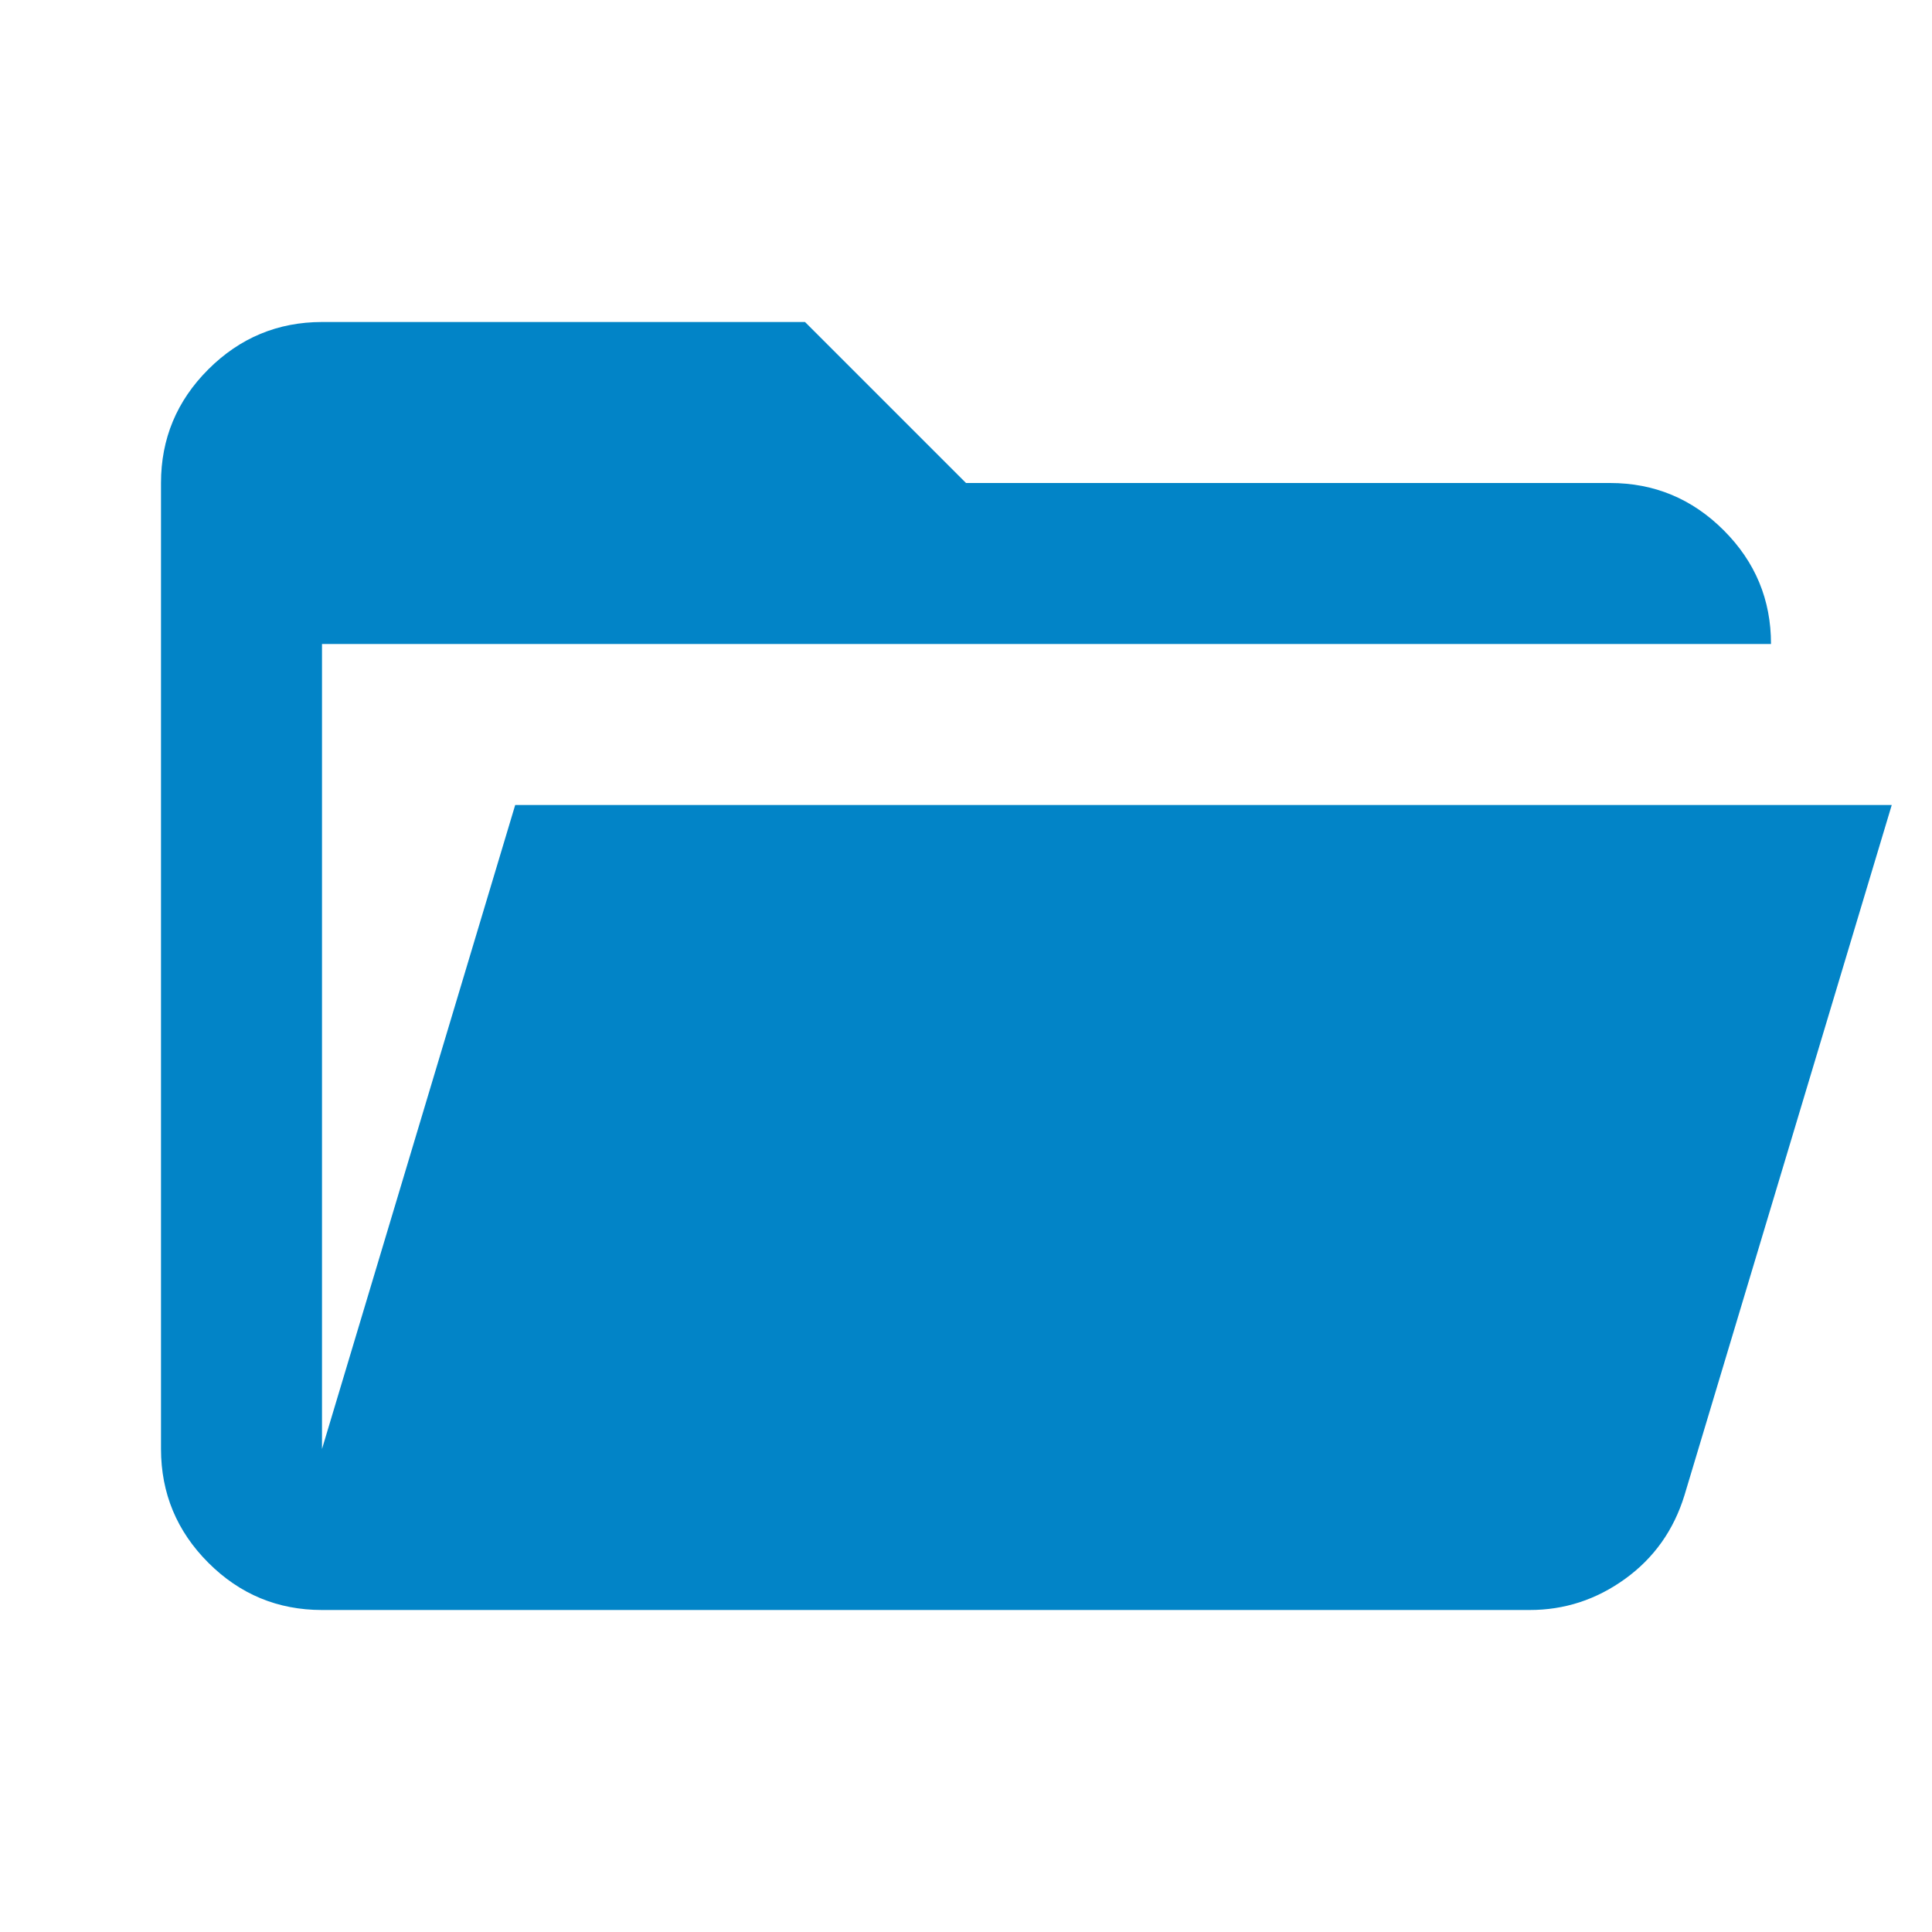
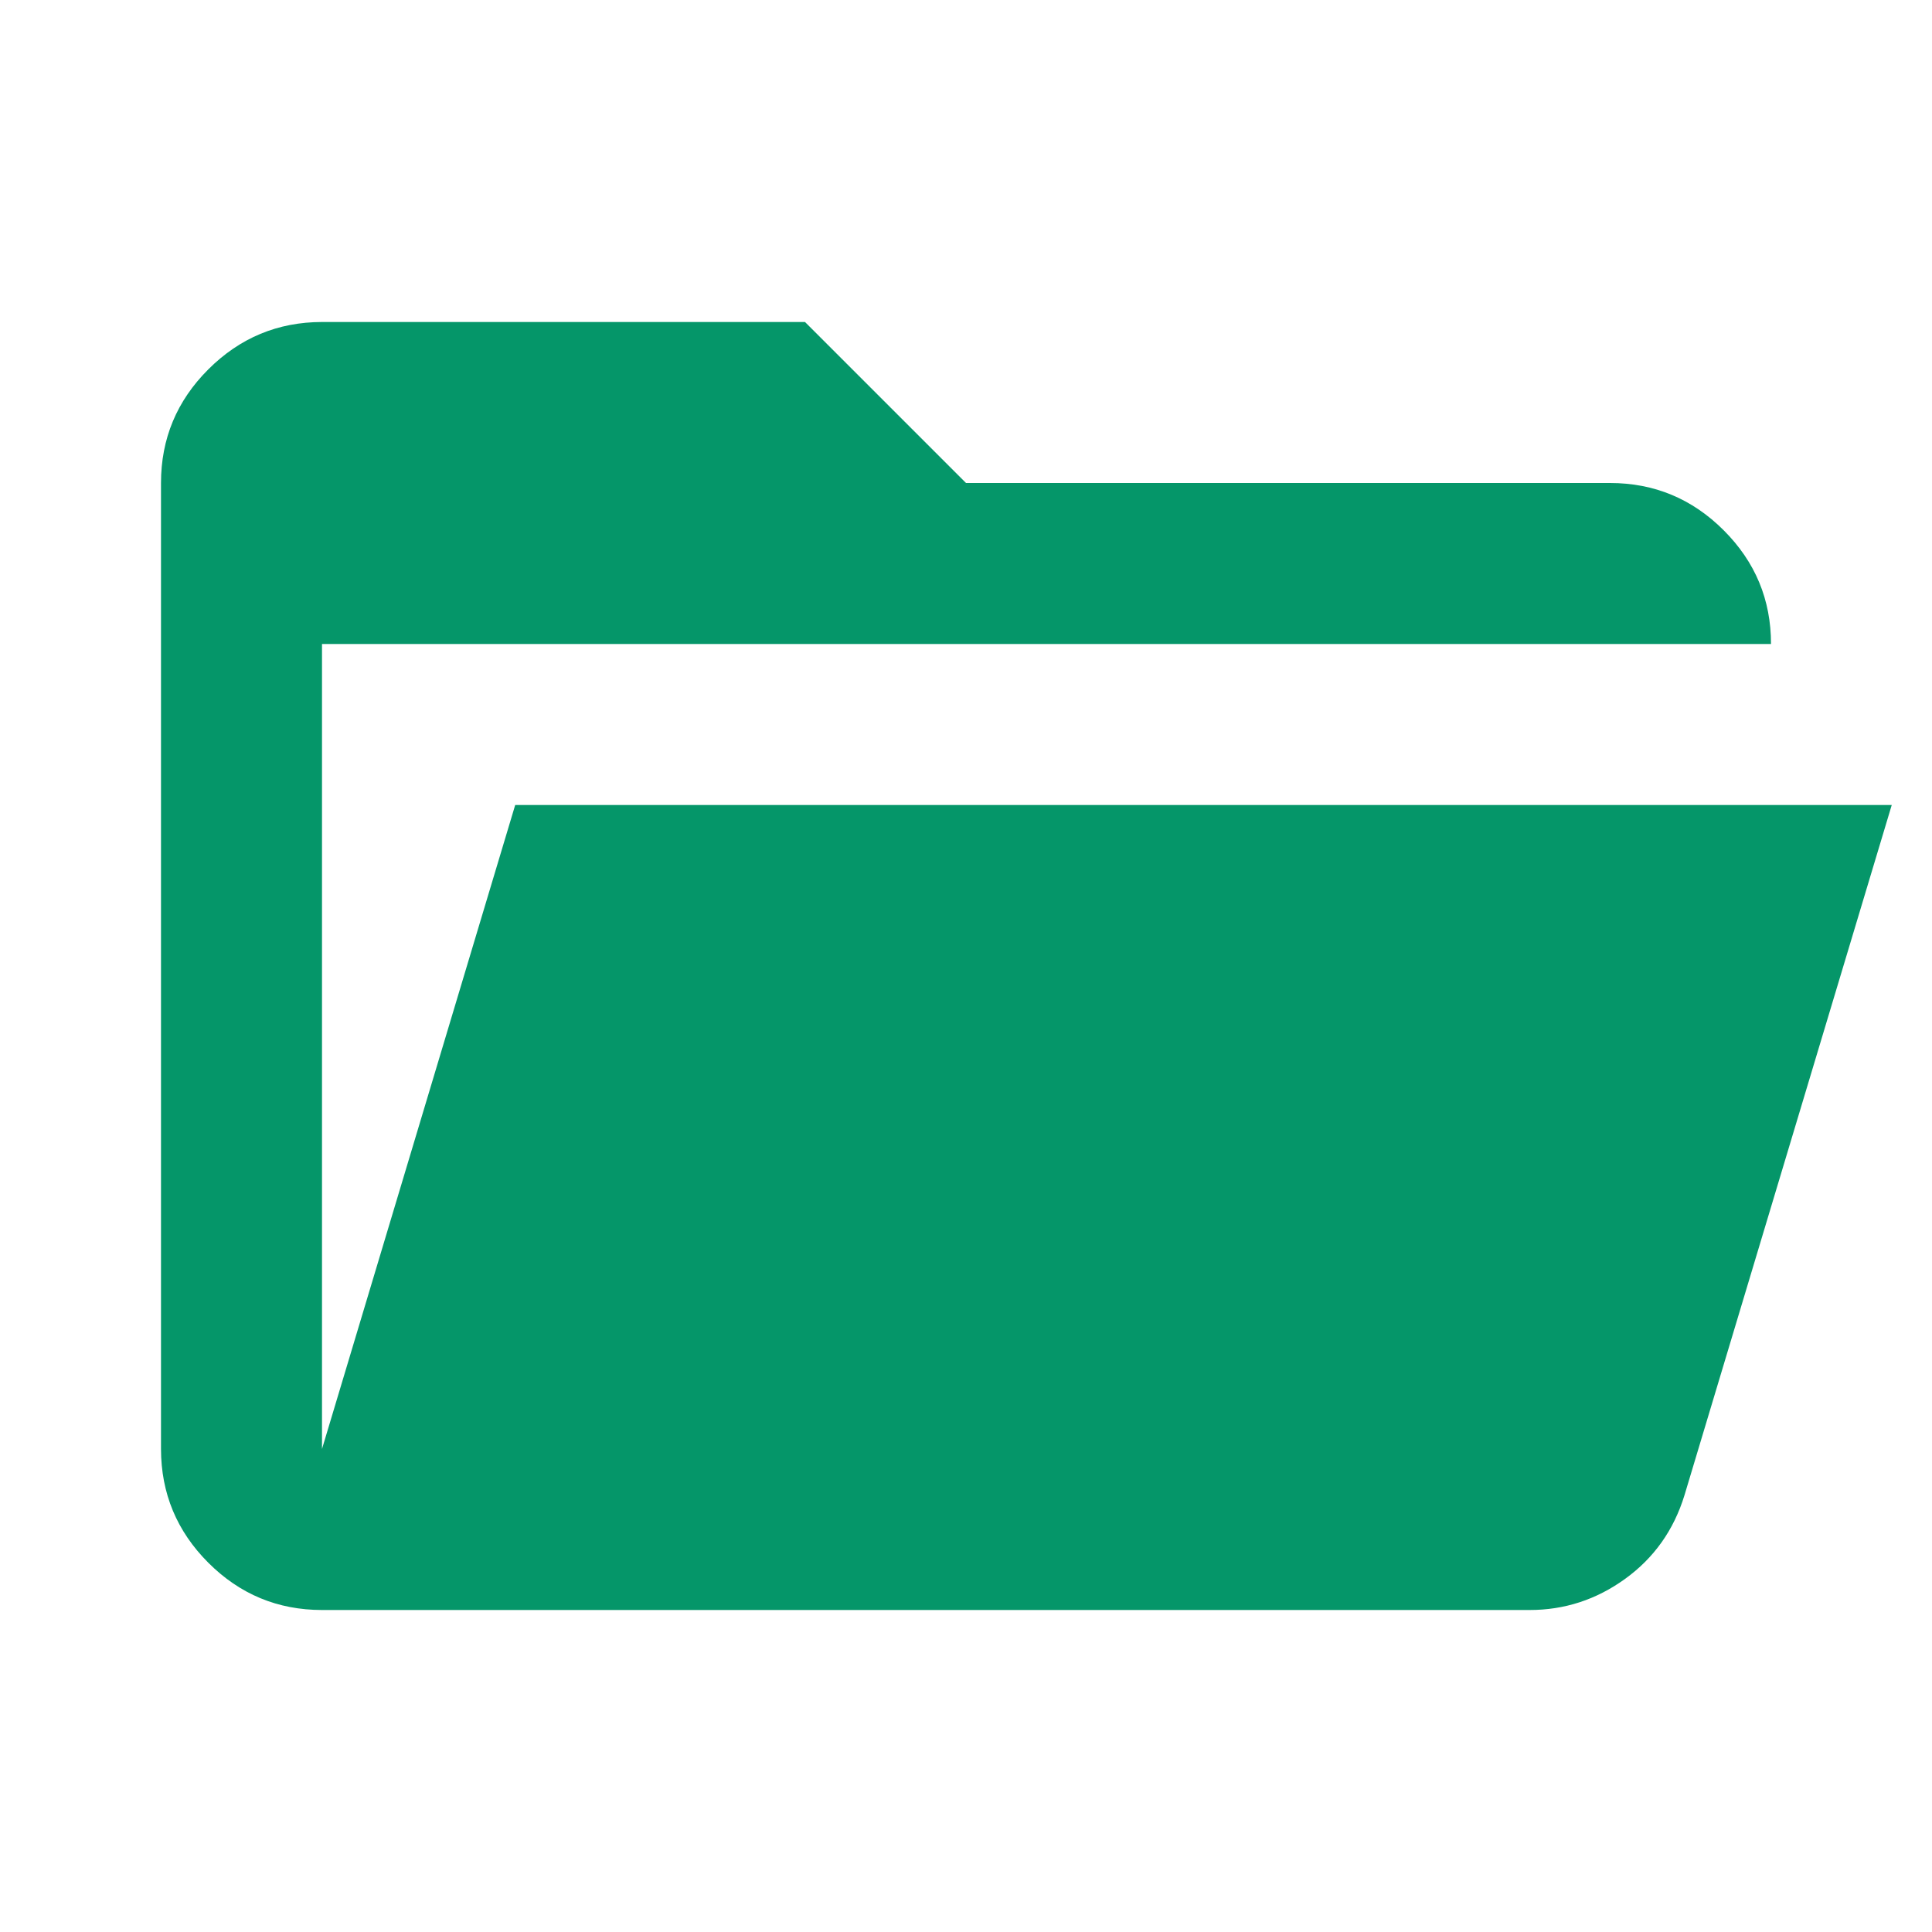
<svg xmlns="http://www.w3.org/2000/svg" width="48" height="48" viewBox="0 0 24 24">
-   <path fill="#0284c7" d="M4 20q-.825 0-1.412-.587T2 18V6q0-.825.588-1.412T4 4h6l2 2h8q.825 0 1.413.588T22 8H4v10l2.4-8h17.1l-2.575 8.575q-.2.65-.737 1.038T19 20z" />
+   <path fill="#059669" d="M4 20q-.825 0-1.412-.587T2 18V6q0-.825.588-1.412T4 4h6l2 2h8q.825 0 1.413.588T22 8H4v10l2.4-8h17.1l-2.575 8.575q-.2.65-.737 1.038T19 20z" />
</svg>
